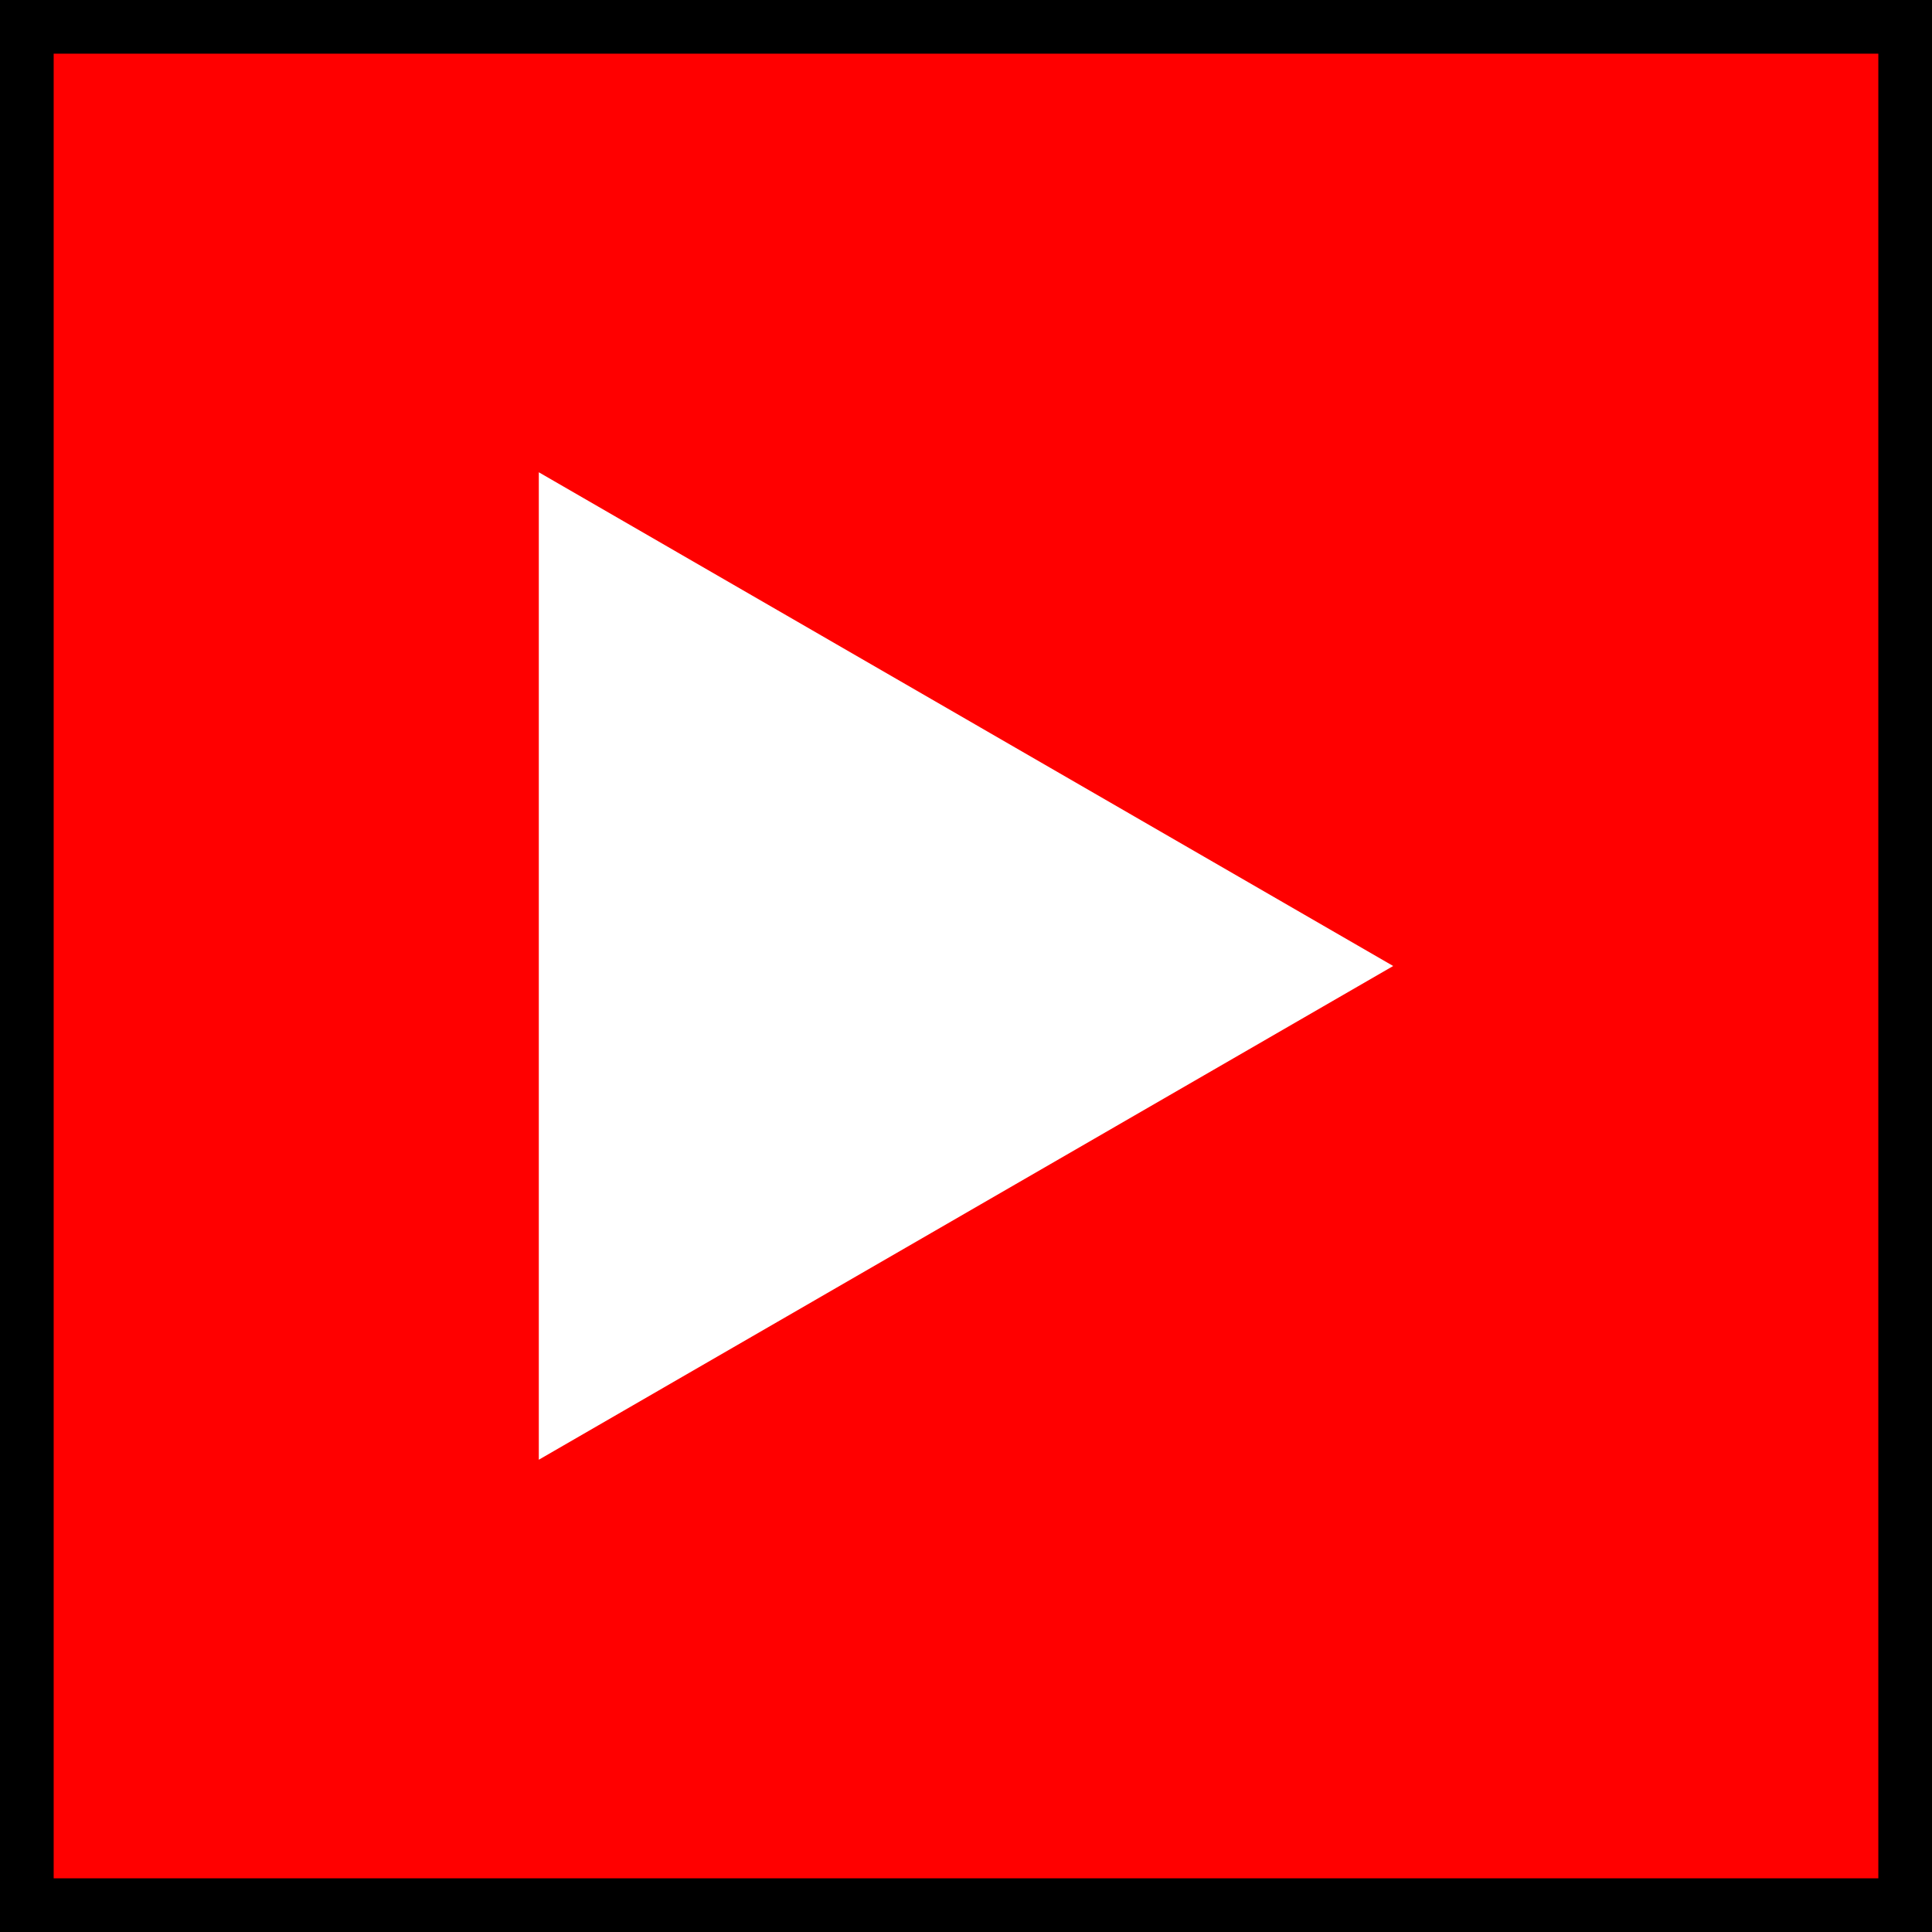
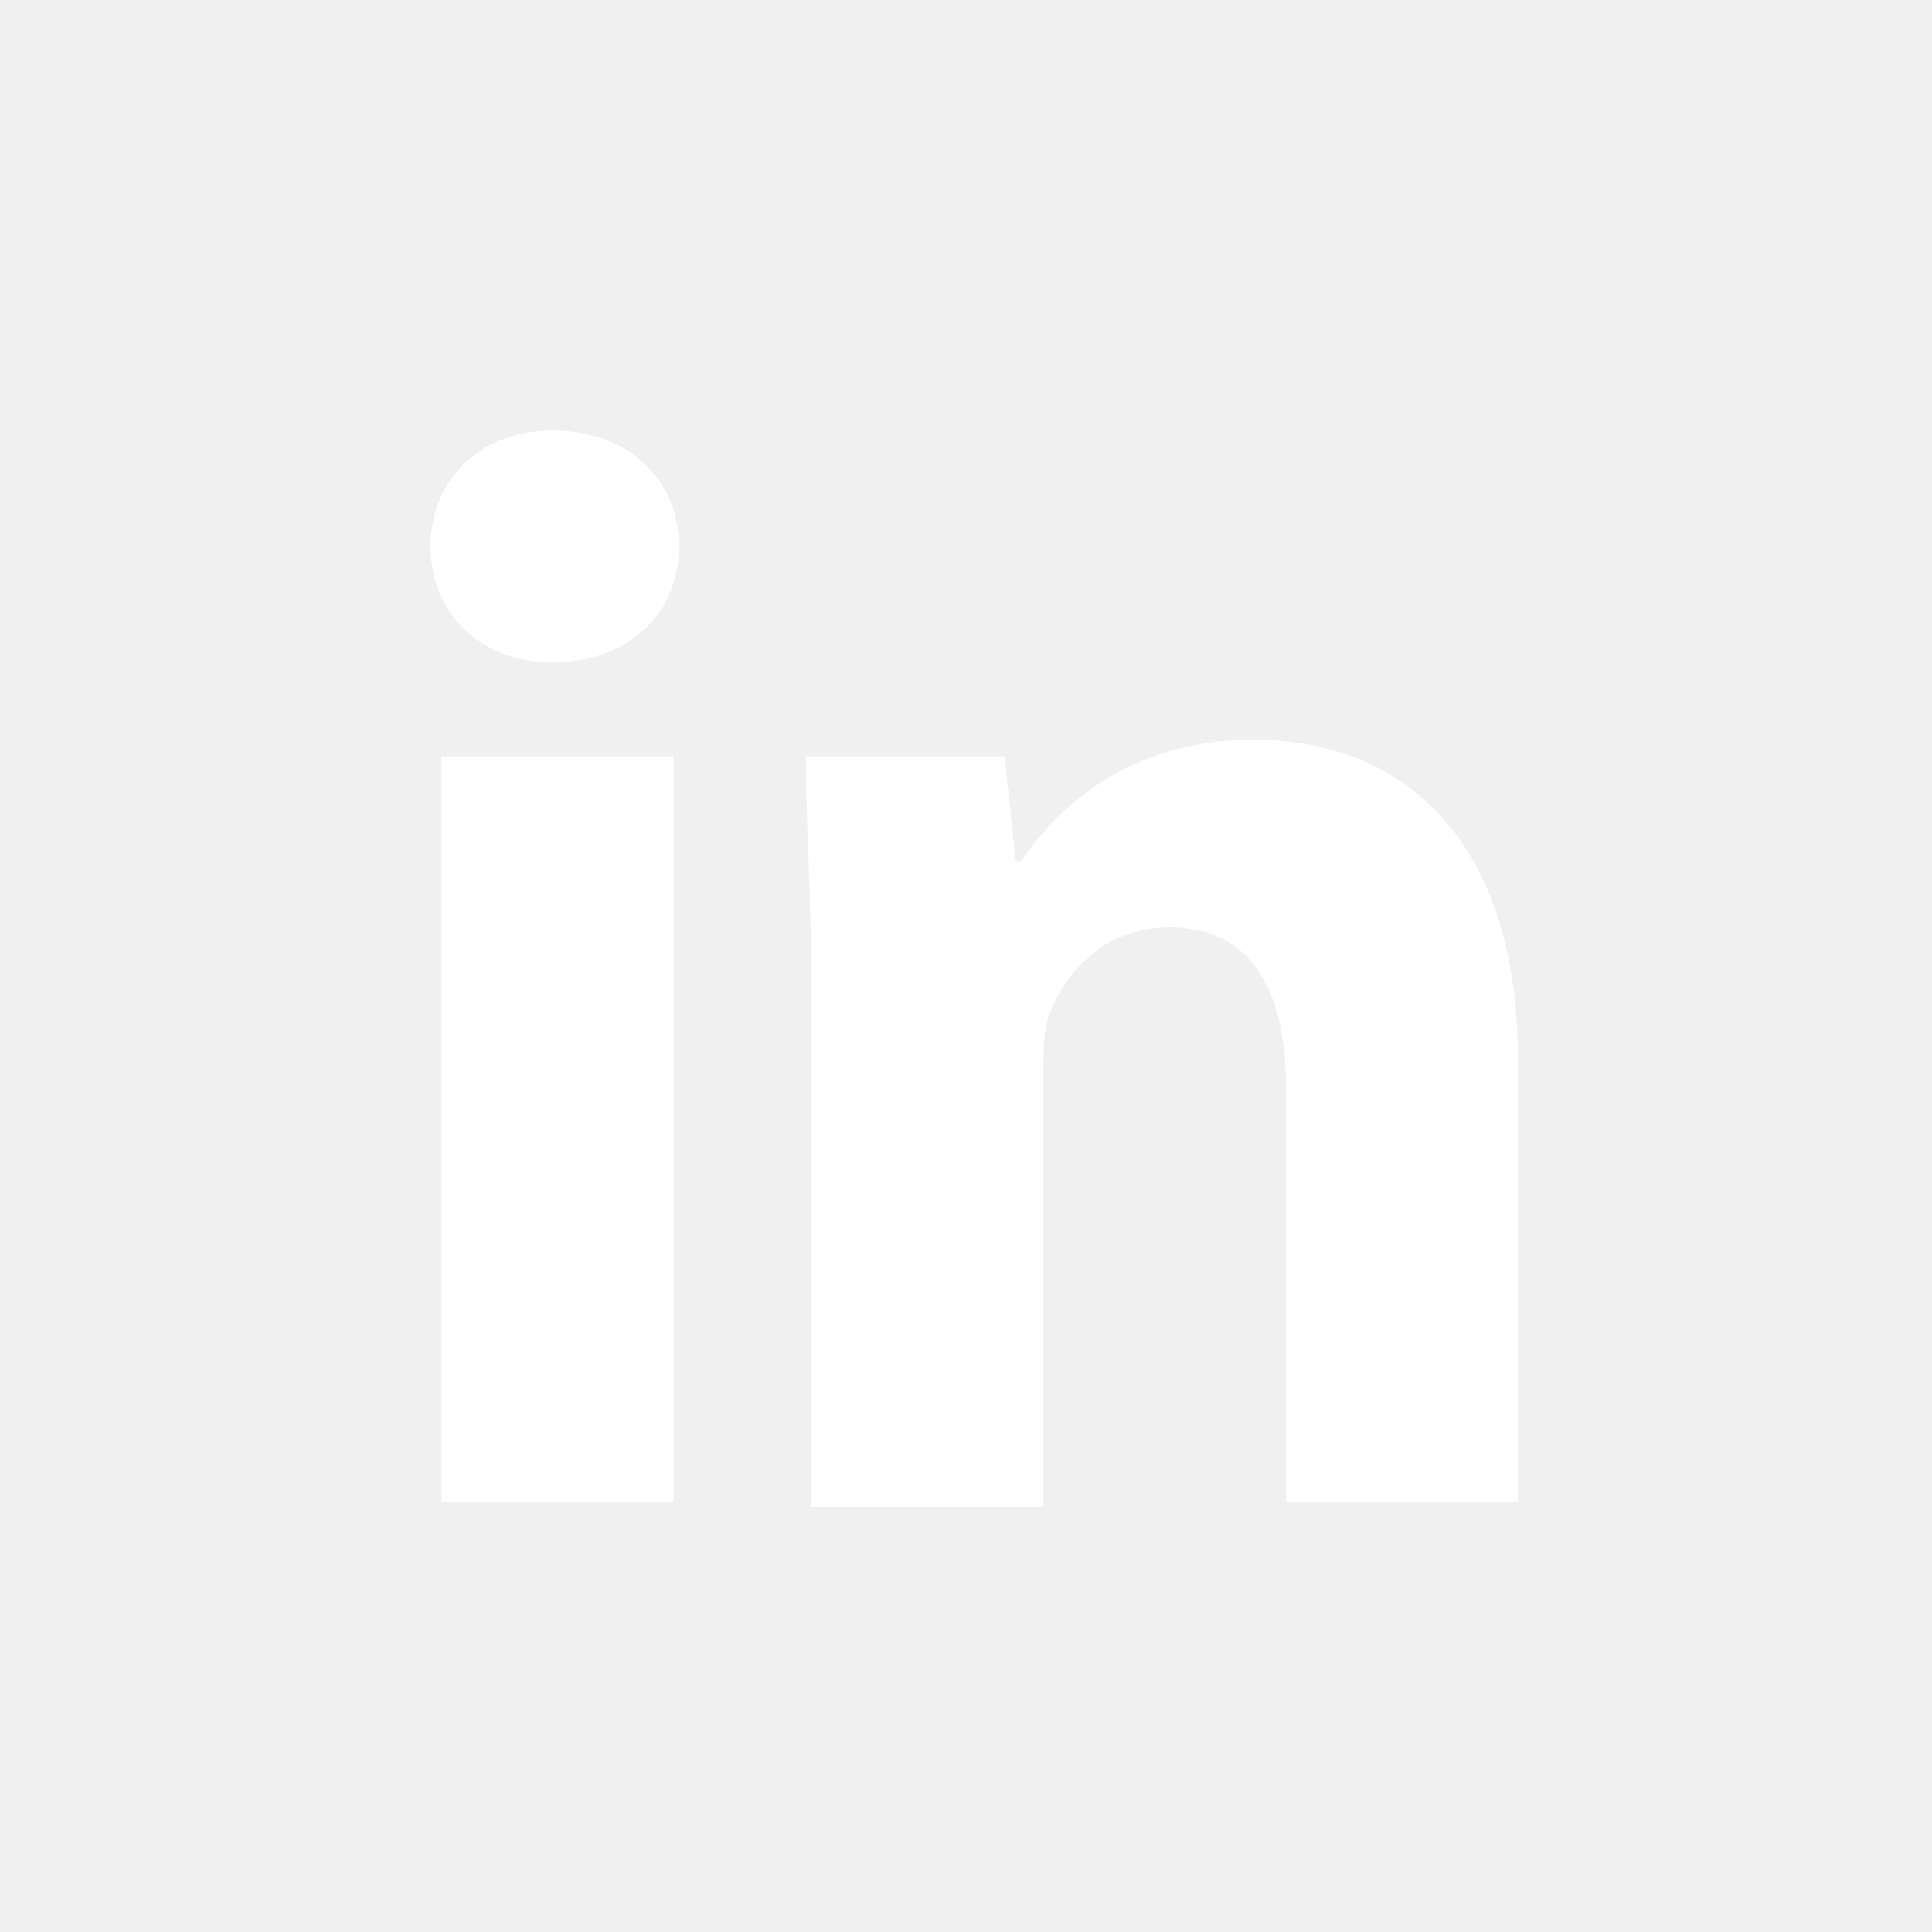
- <svg xmlns="http://www.w3.org/2000/svg" id="Layer_1" data-name="Layer 1" viewBox="0 0 18 18">
-   <defs>
-     <style>.cls-1{fill:red;}.cls-2{fill:#fff;}.cls-3{fill:none;stroke:#000;stroke-miterlimit:10;stroke-width:0.5px;}</style>
-   </defs>
-   <rect class="cls-1" x="0.25" y="0.25" width="17.5" height="17.5" />
-   <polygon class="cls-2" points="5.02 13.6 12.98 9 5.02 4.4 5.02 13.6" />
-   <rect class="cls-3" x="0.25" y="0.25" width="17.5" height="17.5" />
+ <svg xmlns="http://www.w3.org/2000/svg" version="1.1" id="Layer_1" x="0px" y="0px" viewBox="0 0 35 35" style="enable-background:new 0 0 35 35;" xml:space="preserve">
+   <style type="text/css">
+ 	.st0{fill:#FFFFFF;}
+ 	.st1{fill:none;}
+ </style>
+   <g>
+     <g>
+       <path class="st0" d="M12.3,9.9c0,1.2-0.9,2.1-2.3,2.1c-1.3,0-2.2-0.9-2.2-2.1c0-1.2,0.9-2.1,2.2-2.1C11.4,7.8,12.3,8.7,12.3,9.9     M8,13.7h4.2v13.5H8V13.7z" />
+       <path class="st0" d="M14.7,18c0-1.7-0.1-3.1-0.1-4.3h3.6l0.2,1.9h0.1c0.6-0.9,1.9-2.2,4.2-2.2c2.8,0,4.8,1.9,4.8,5.8v8h-4.2v-7.5    c0-1.7-0.6-2.9-2.1-2.9c-1.2,0-1.9,0.8-2.2,1.6c-0.1,0.3-0.1,0.7-0.1,1.1v7.8h-4.2V18z" />
+     </g>
+     <g>
+       <rect x="0.5" y="0.5" class="st1" width="34" height="34" />
+     </g>
+   </g>
</svg>
